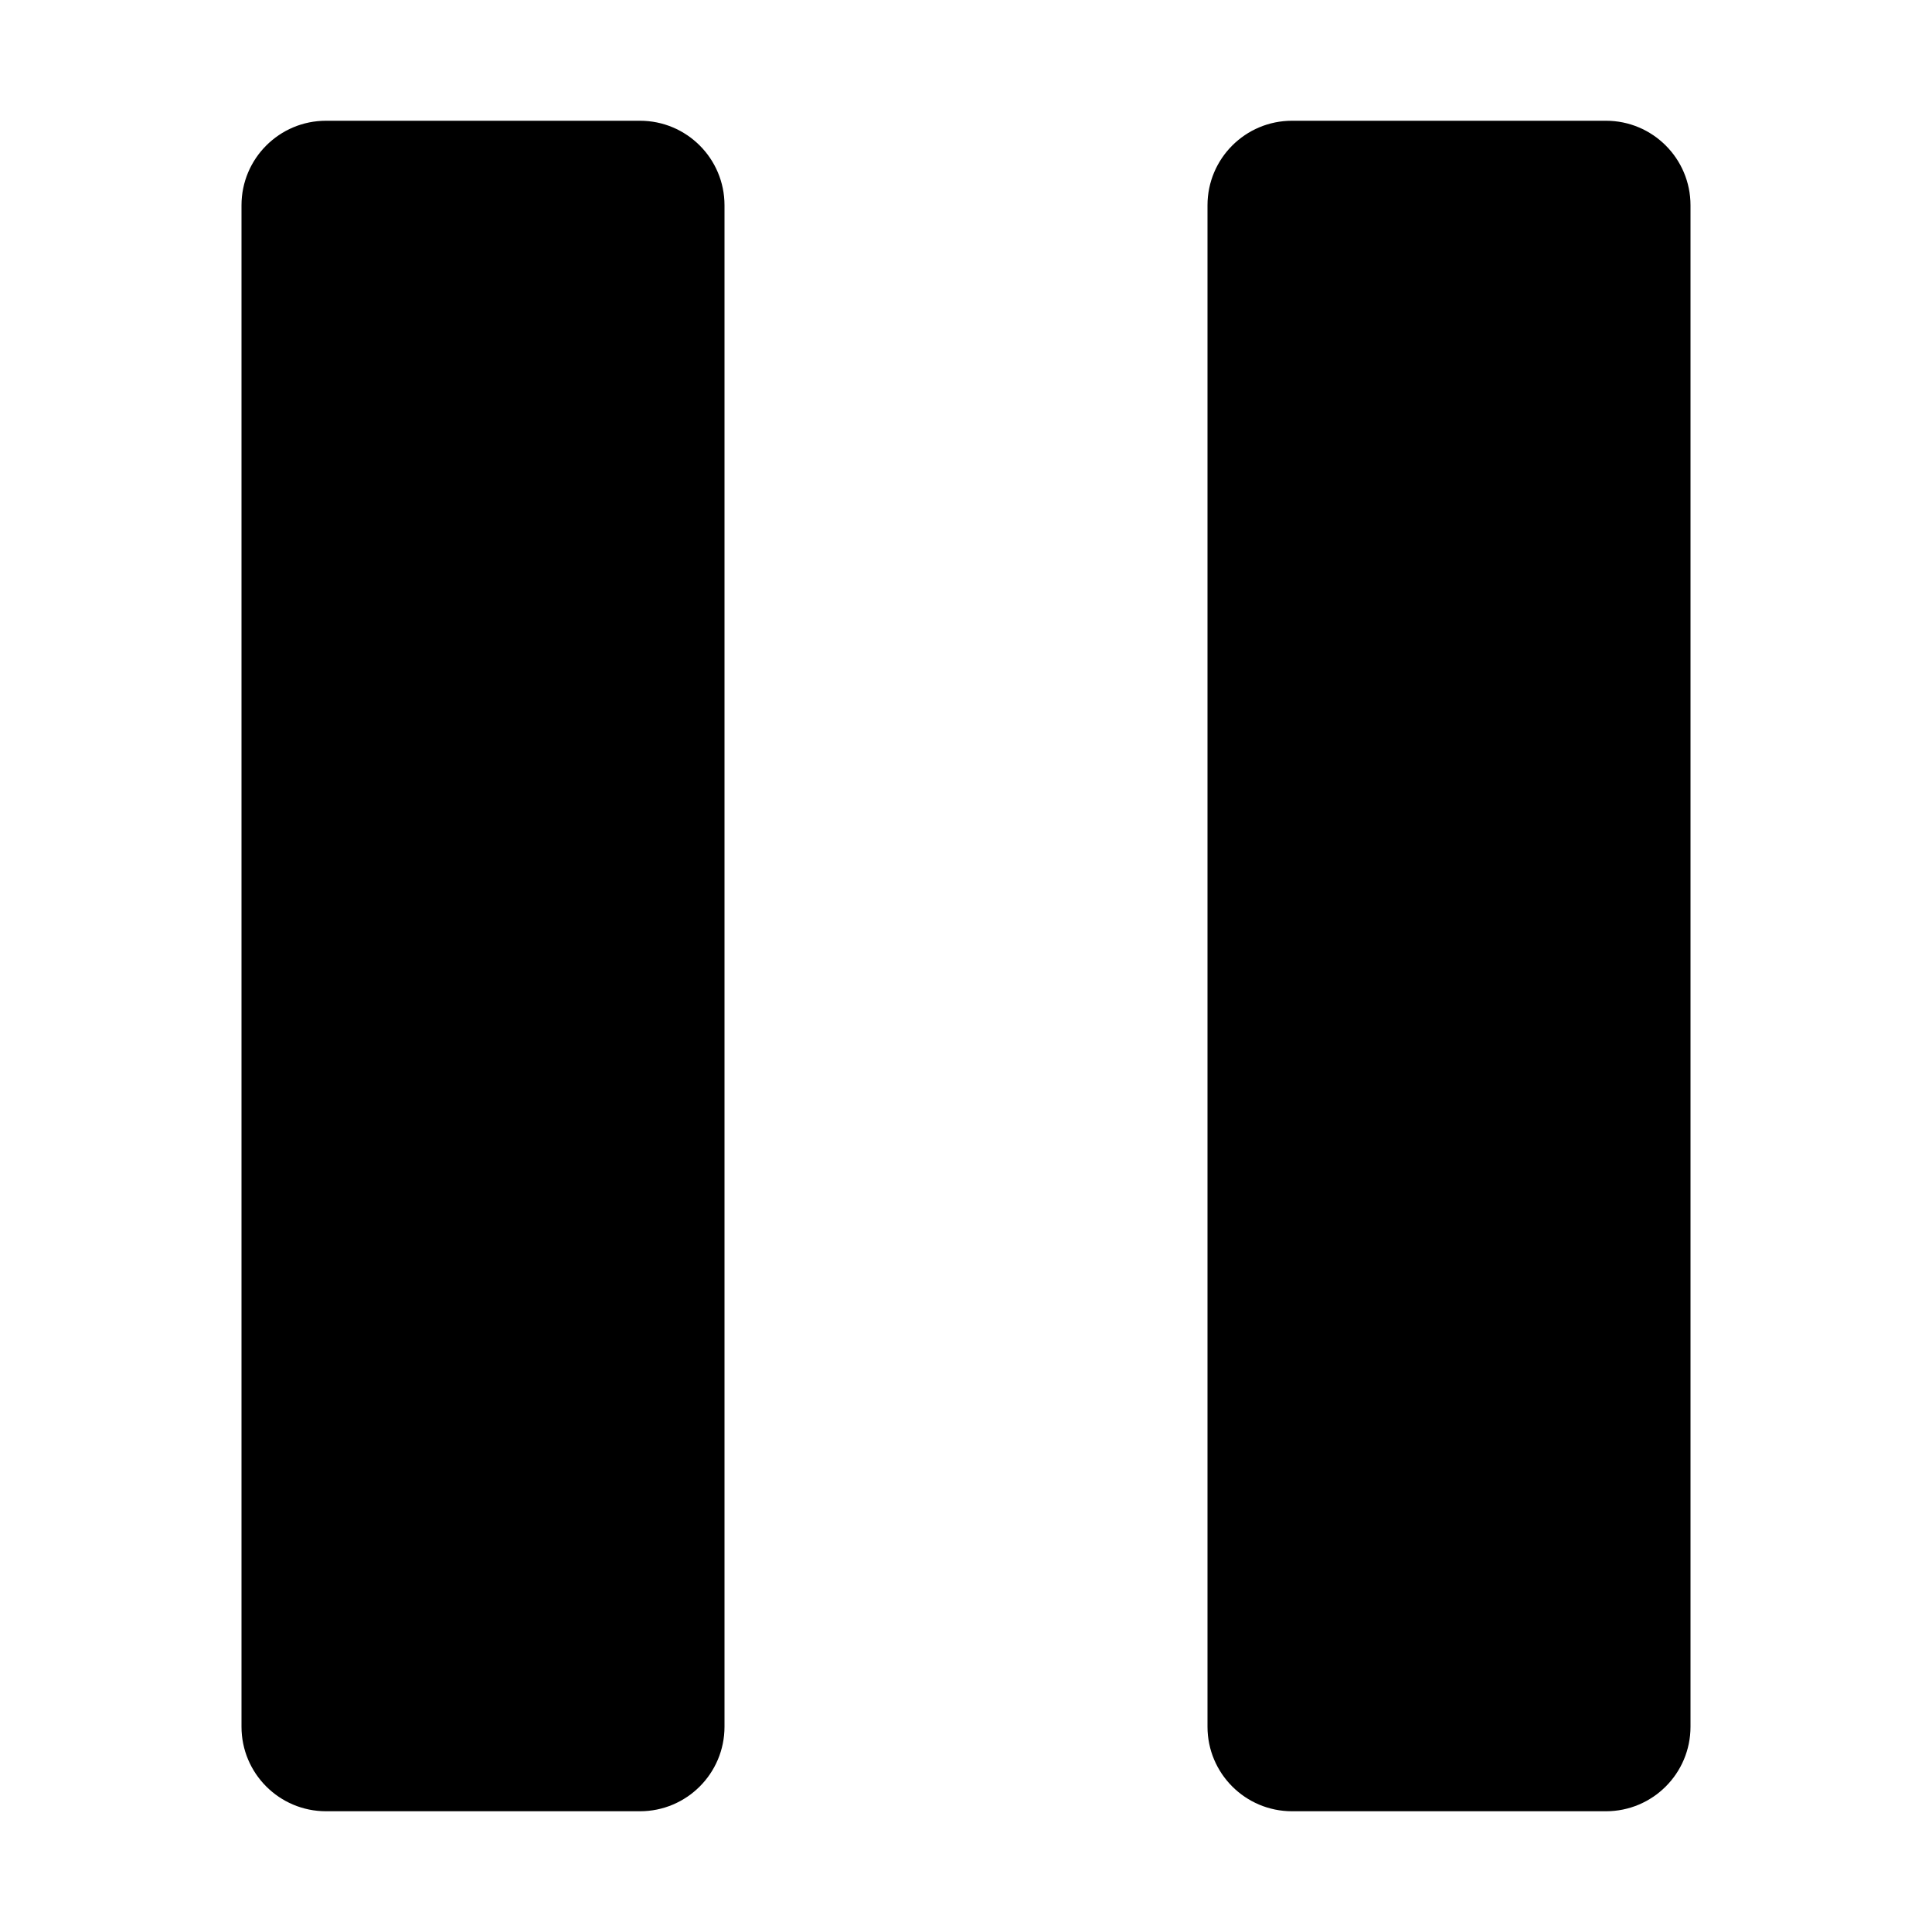
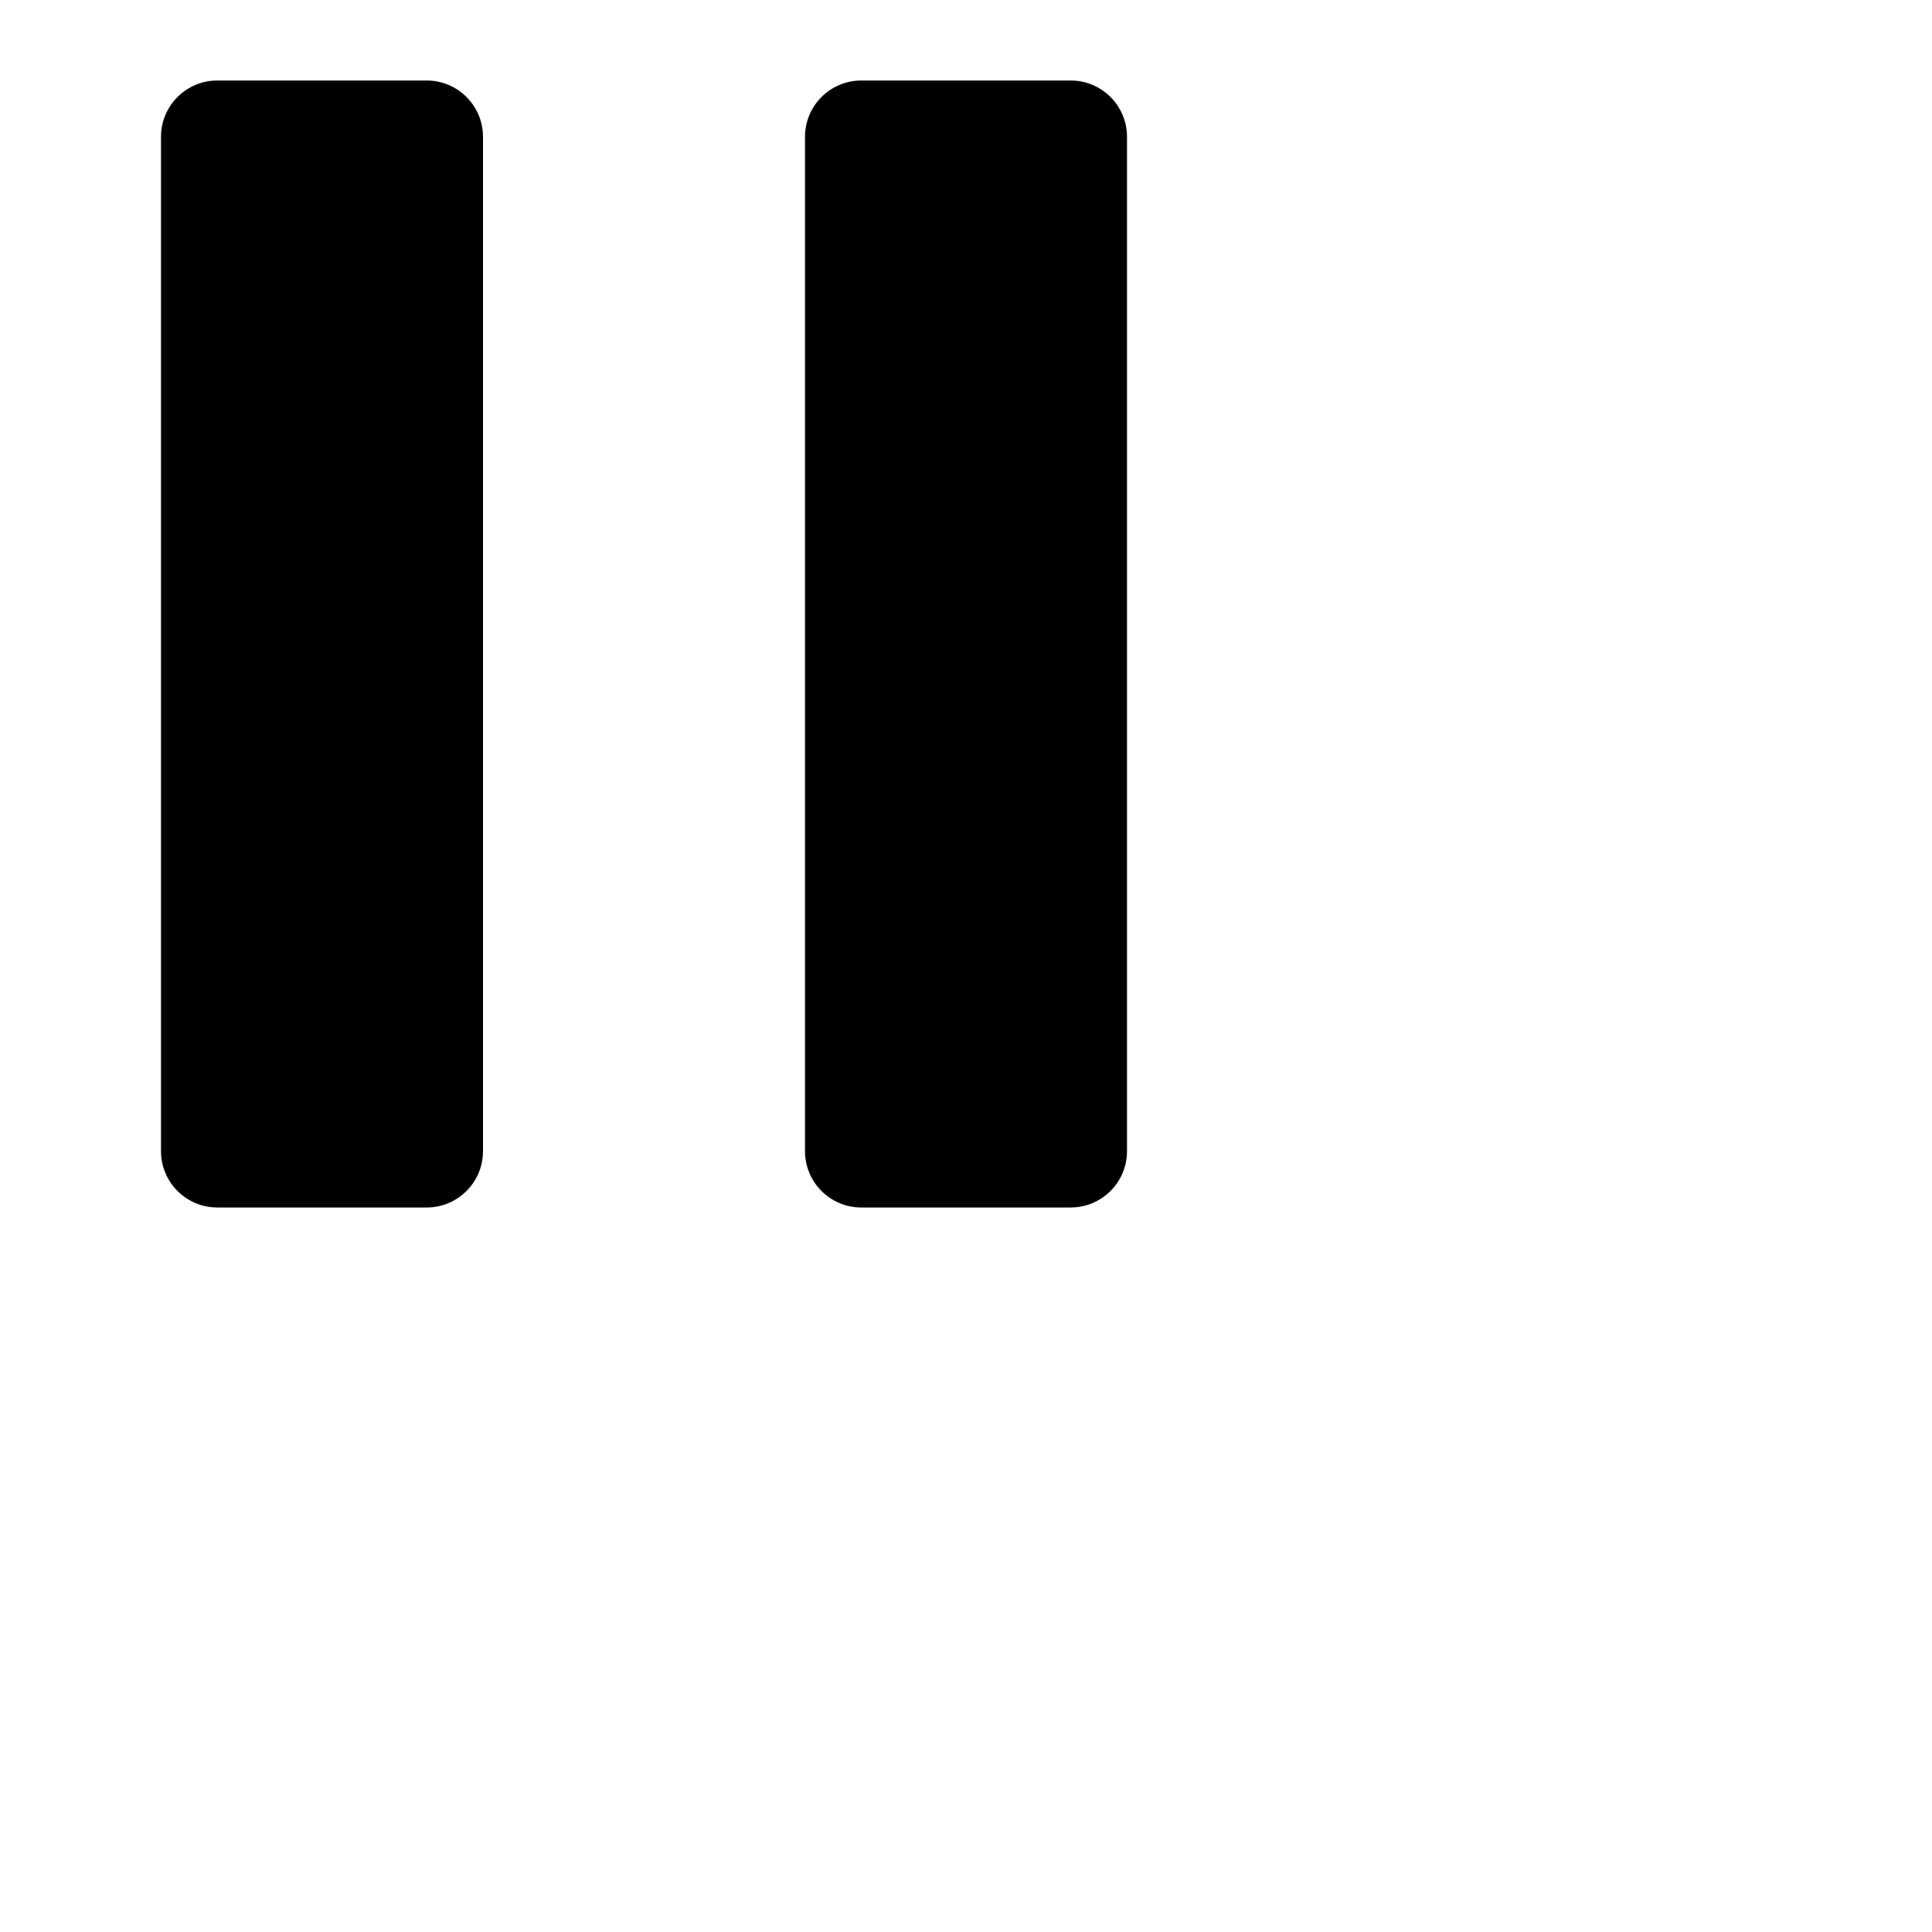
- <svg xmlns="http://www.w3.org/2000/svg" role="img" height="16" width="16" viewBox="0 0 16 16">
+ <svg xmlns="http://www.w3.org/2000/svg" role="img" height="24" width="24" viewBox="0 0 24 24">
  <path d="M2.7 1a.7.7 0 00-.7.7v12.6a.7.7 0 00.7.7h2.6a.7.7 0 00.7-.7V1.7a.7.7 0 00-.7-.7H2.7zm8 0a.7.7 0 00-.7.7v12.6a.7.7 0 00.7.7h2.6a.7.7 0 00.7-.7V1.7a.7.7 0 00-.7-.7h-2.6z" />
</svg>
